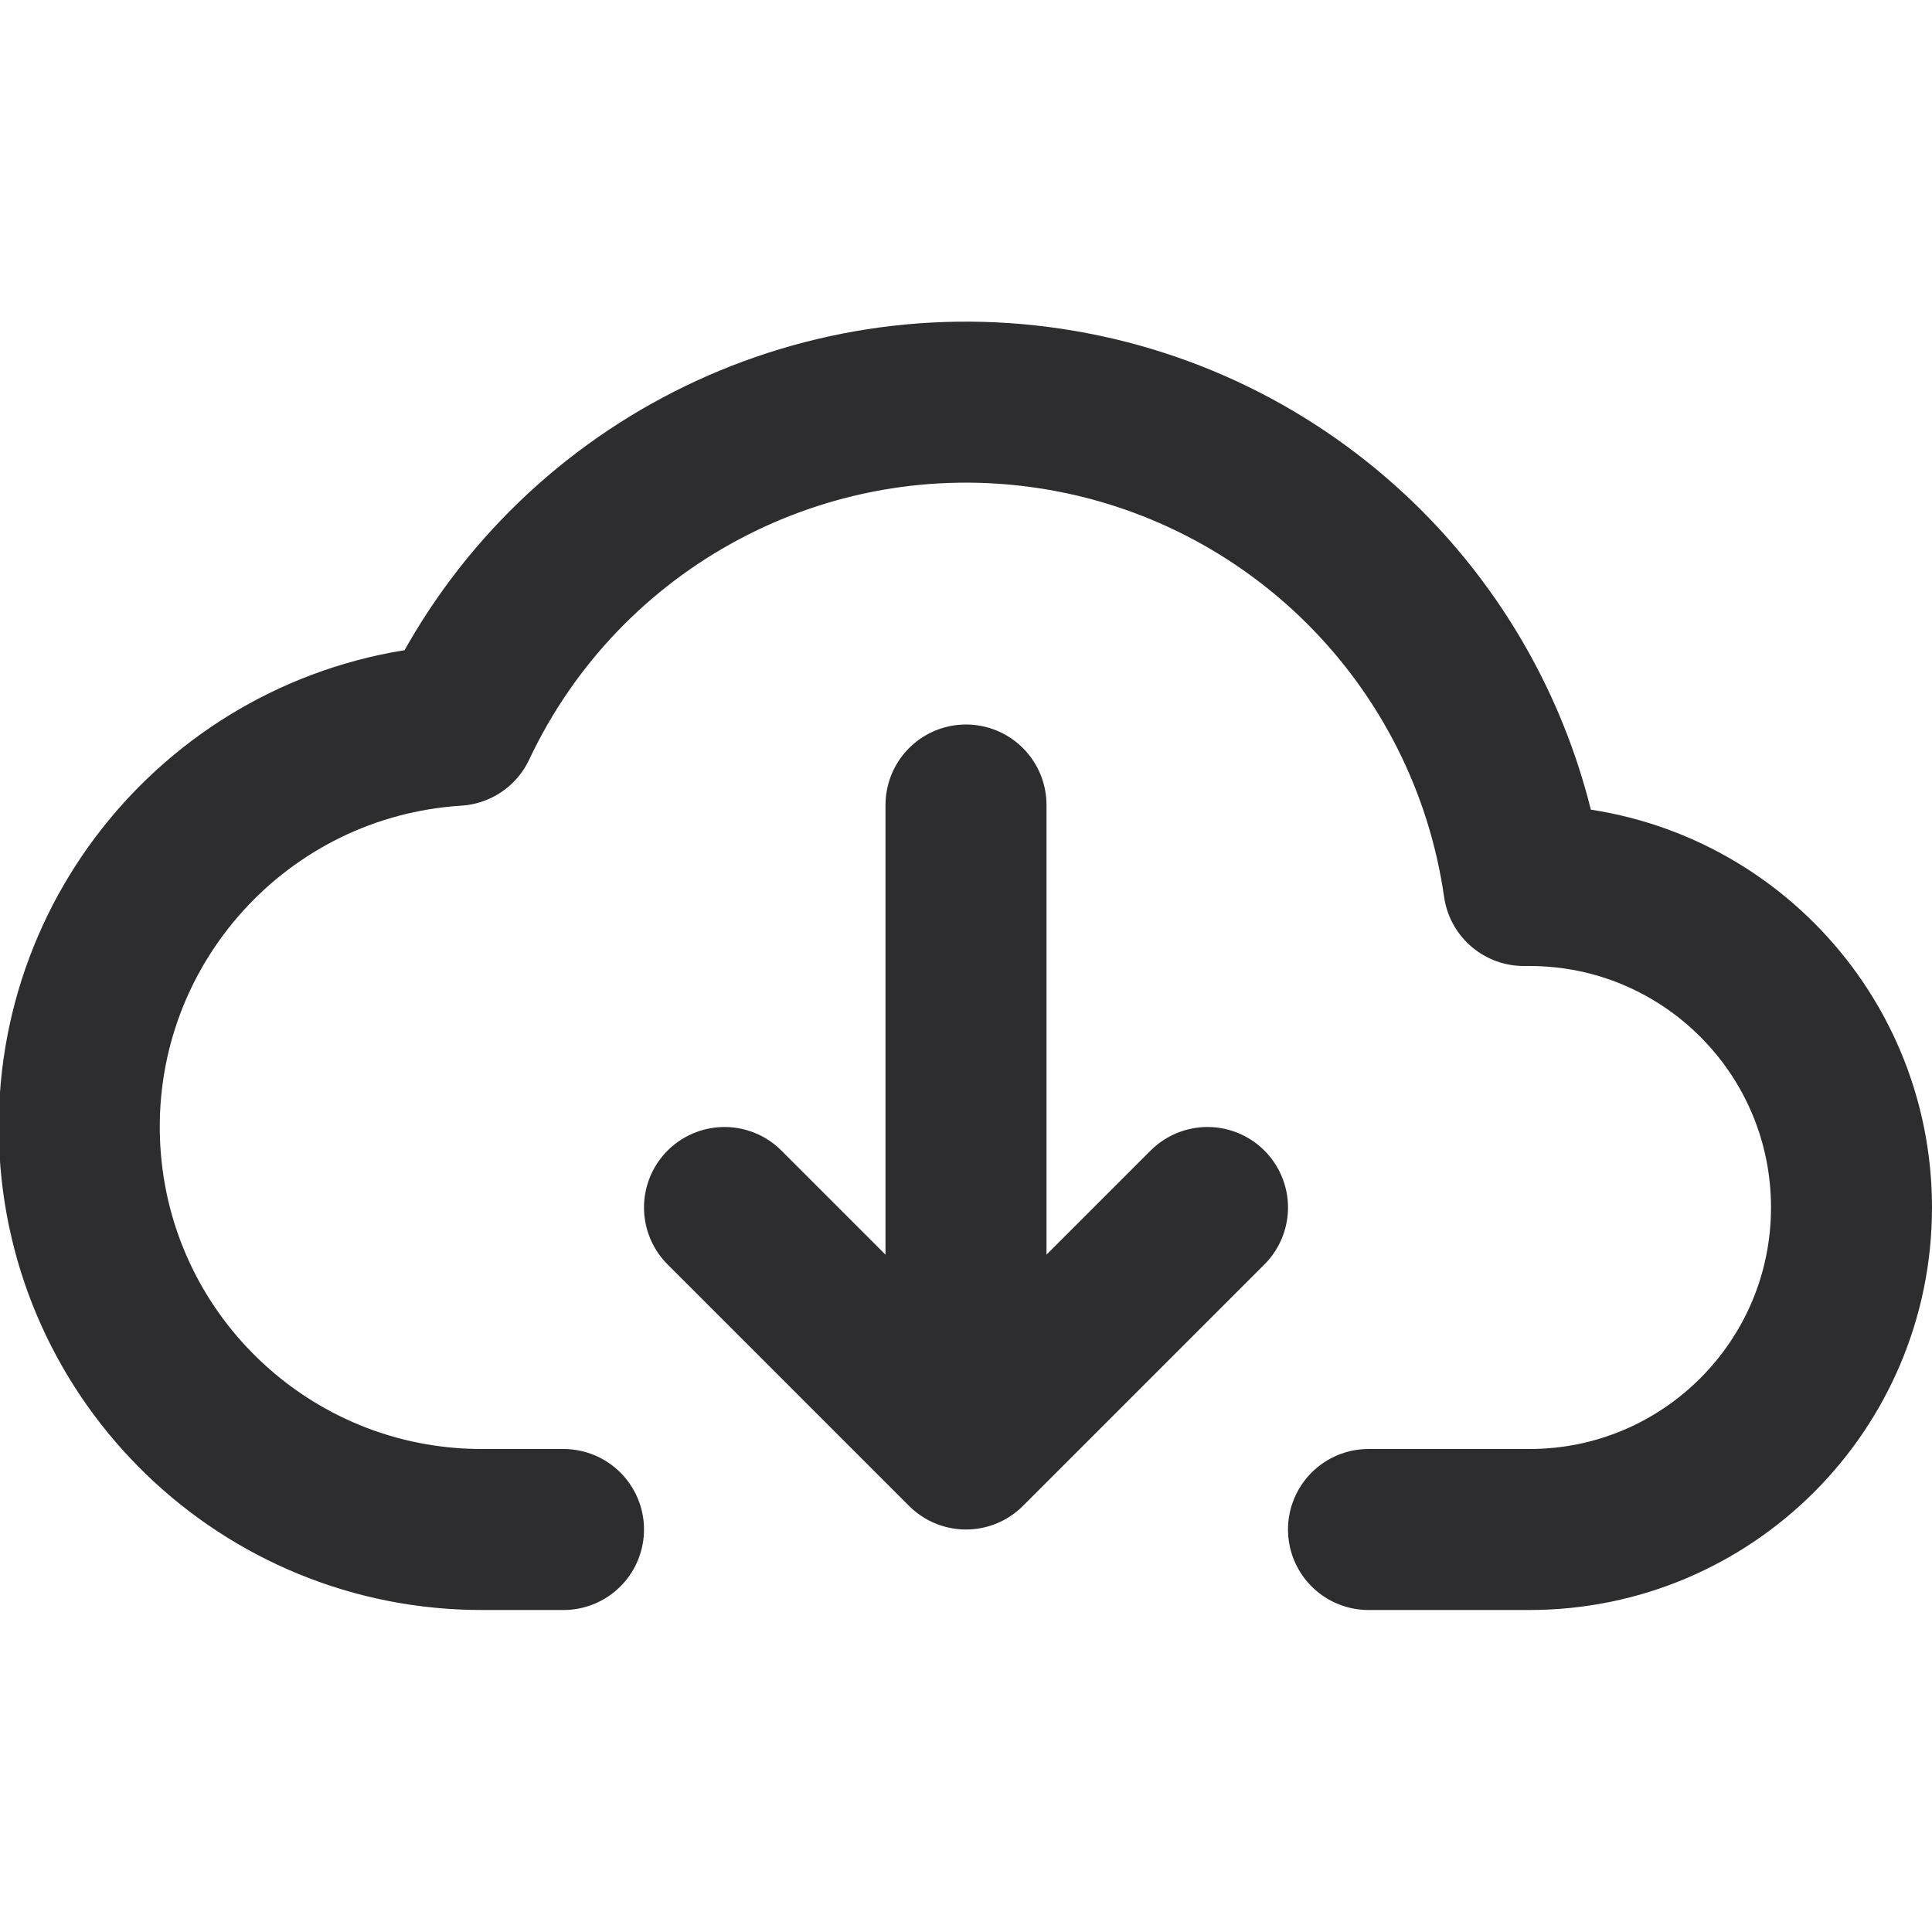
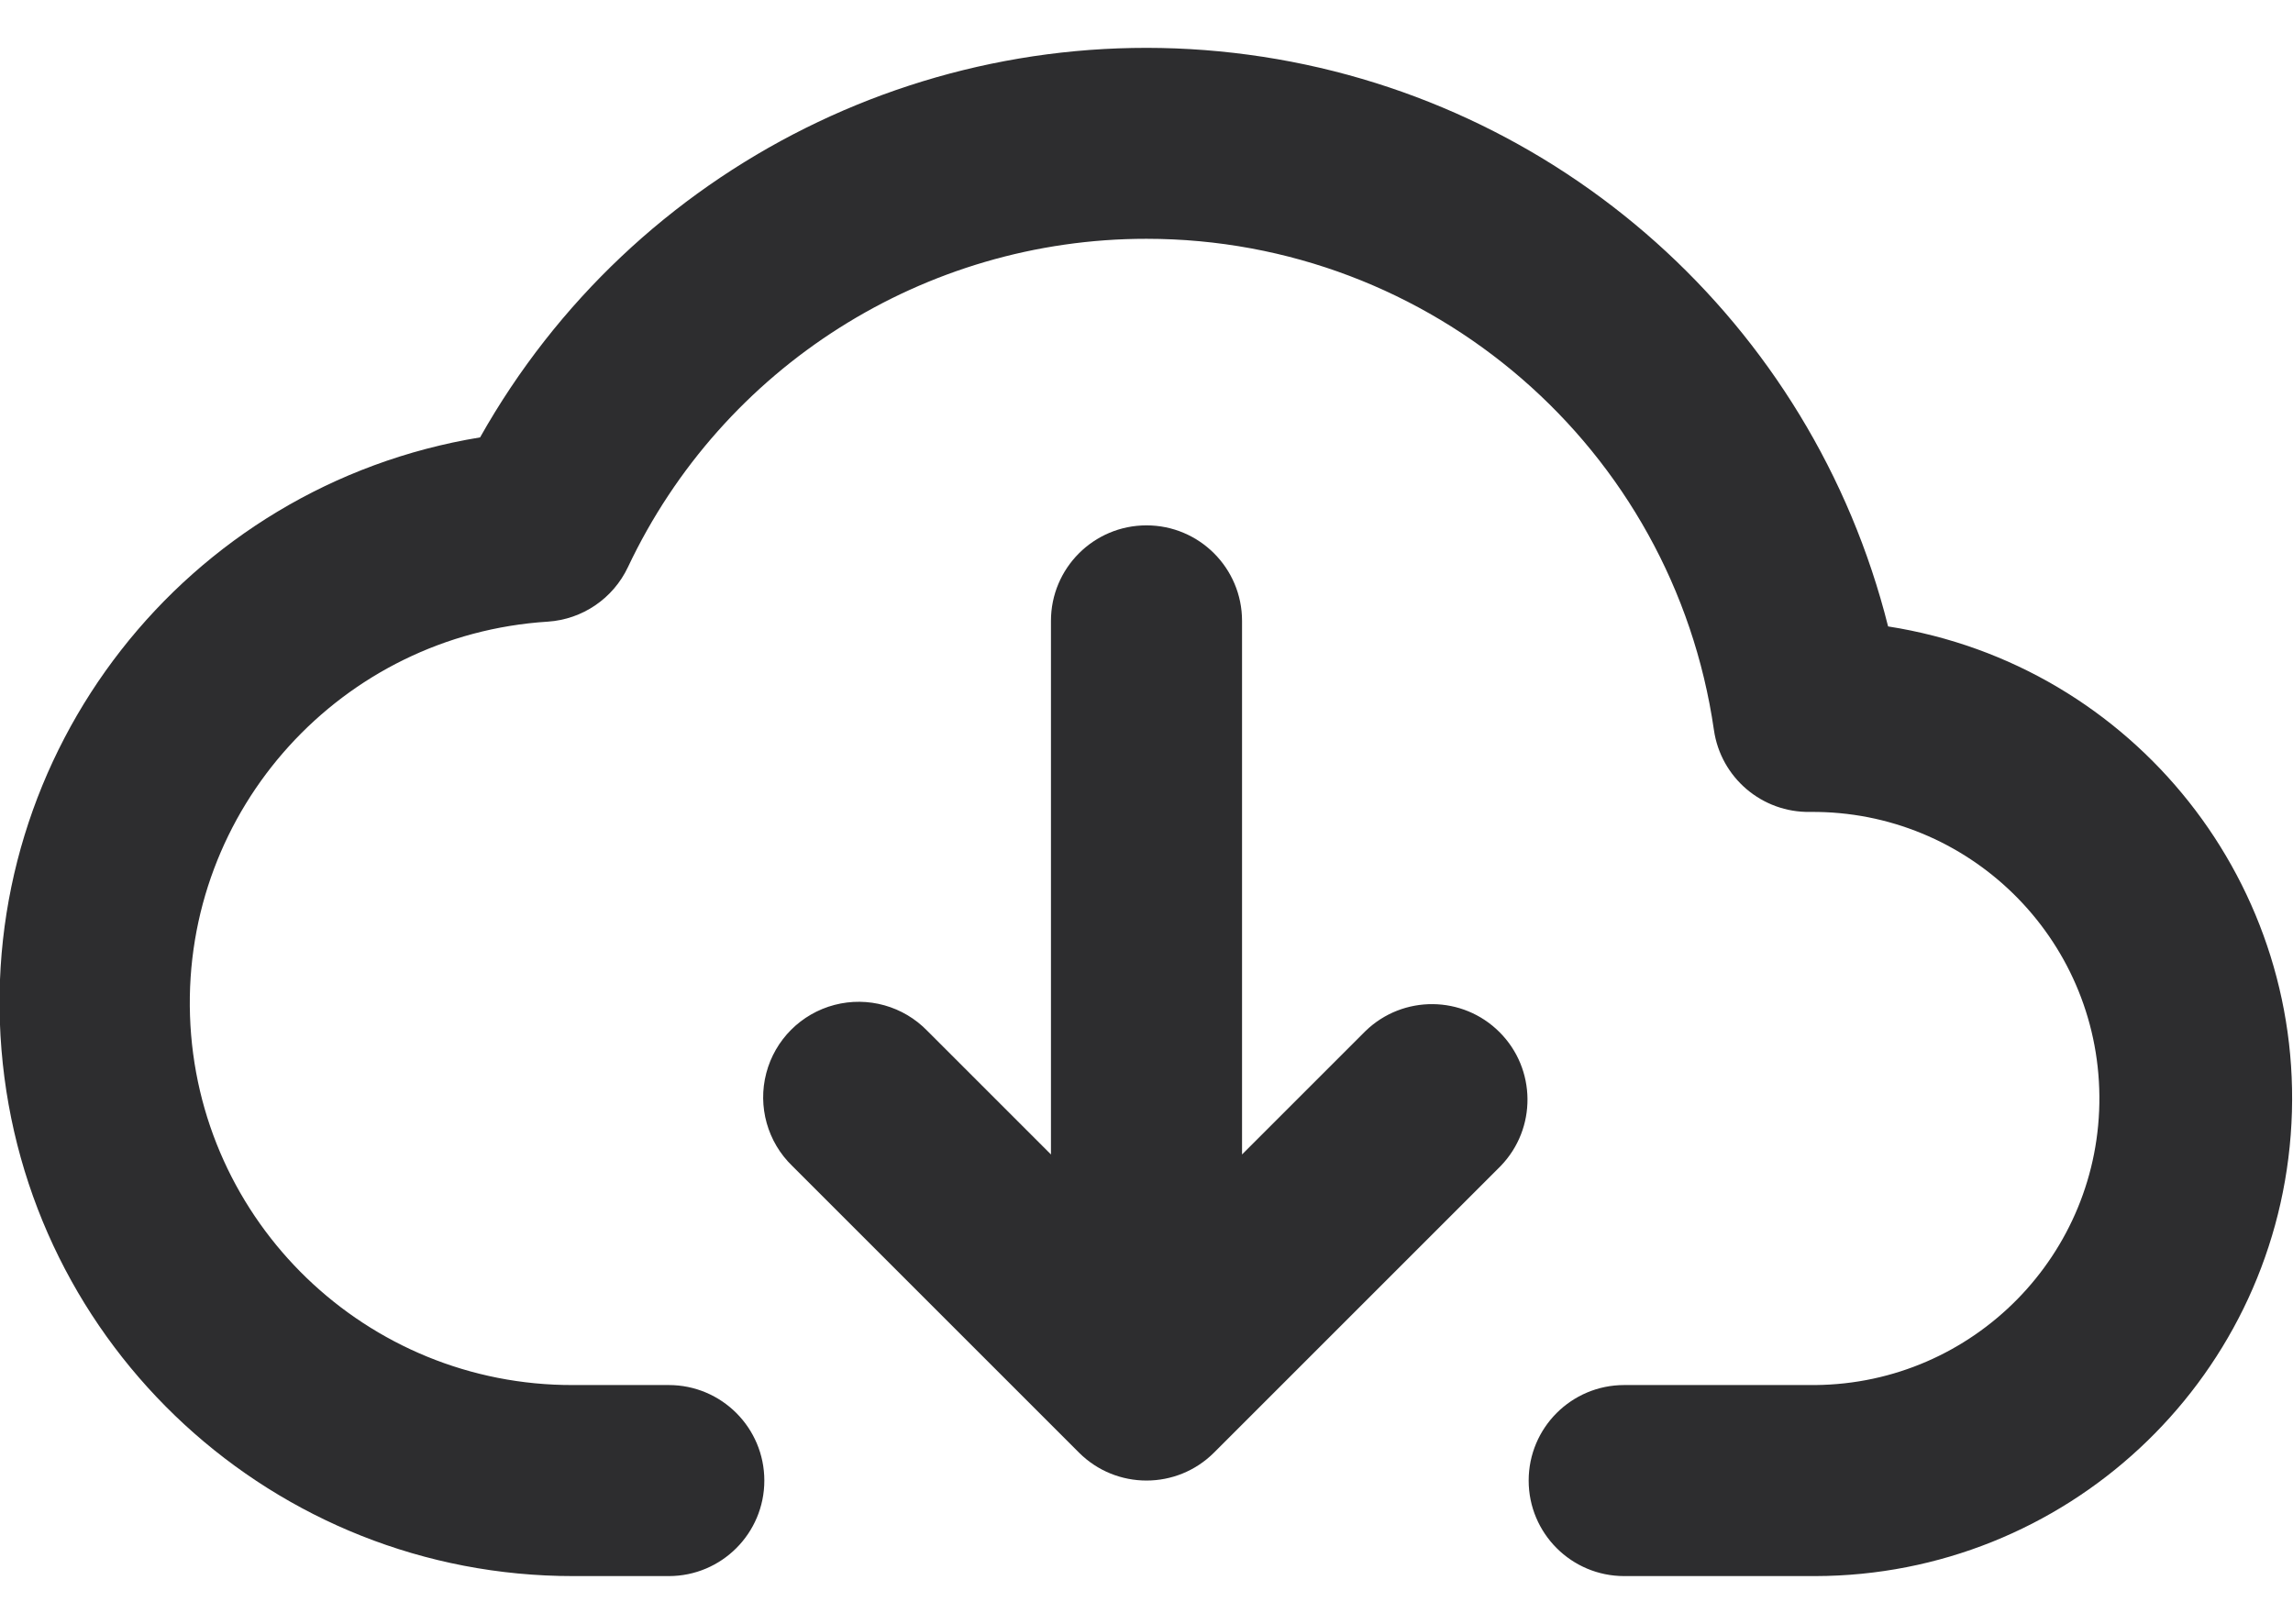
- <svg xmlns="http://www.w3.org/2000/svg" width="24" height="24" viewBox="0 0 24 24" fill="none">
-   <path d="M7 19H6a5 5 0 0 1-.331-9.99A7 7 0 0 1 18.929 11H19a4 4 0 0 1 0 8h-2m-8-4l3 3m0 0l3-3m-3 3v-8" stroke="#2D2D2F" stroke-width="2" stroke-linecap="round" stroke-linejoin="round" />
+ <svg xmlns="http://www.w3.org/2000/svg" width="24" height="17" viewBox="0 0 24 17" fill="none">
+   <path fill-rule="evenodd" clip-rule="evenodd" d="M12 2.5a6 6 0 0 0-5.428 3.438 1 1 0 0 1-.838.57A4 4 0 0 0 6 14.5h1a1 1 0 1 1 0 2H6a6 6 0 0 1-.975-11.921 8.003 8.003 0 0 1 14.737 1.979A5.001 5.001 0 0 1 19 16.5h-2a1 1 0 1 1 0-2h2a3 3 0 1 0-.053-6 1 1 0 0 1-1.008-.858A6.002 6.002 0 0 0 12 2.5z" fill="#2D2D2F" />
+   <path fill-rule="evenodd" clip-rule="evenodd" d="M12.707 15.207a1 1 0 0 1-1.414 0l-3-3a1 1 0 1 1 1.414-1.414L11 12.086V6.5a1 1 0 1 1 2 0v5.586l1.293-1.293a1 1 0 0 1 1.414 1.414l-3 3z" fill="#2D2D2F" />
</svg>
